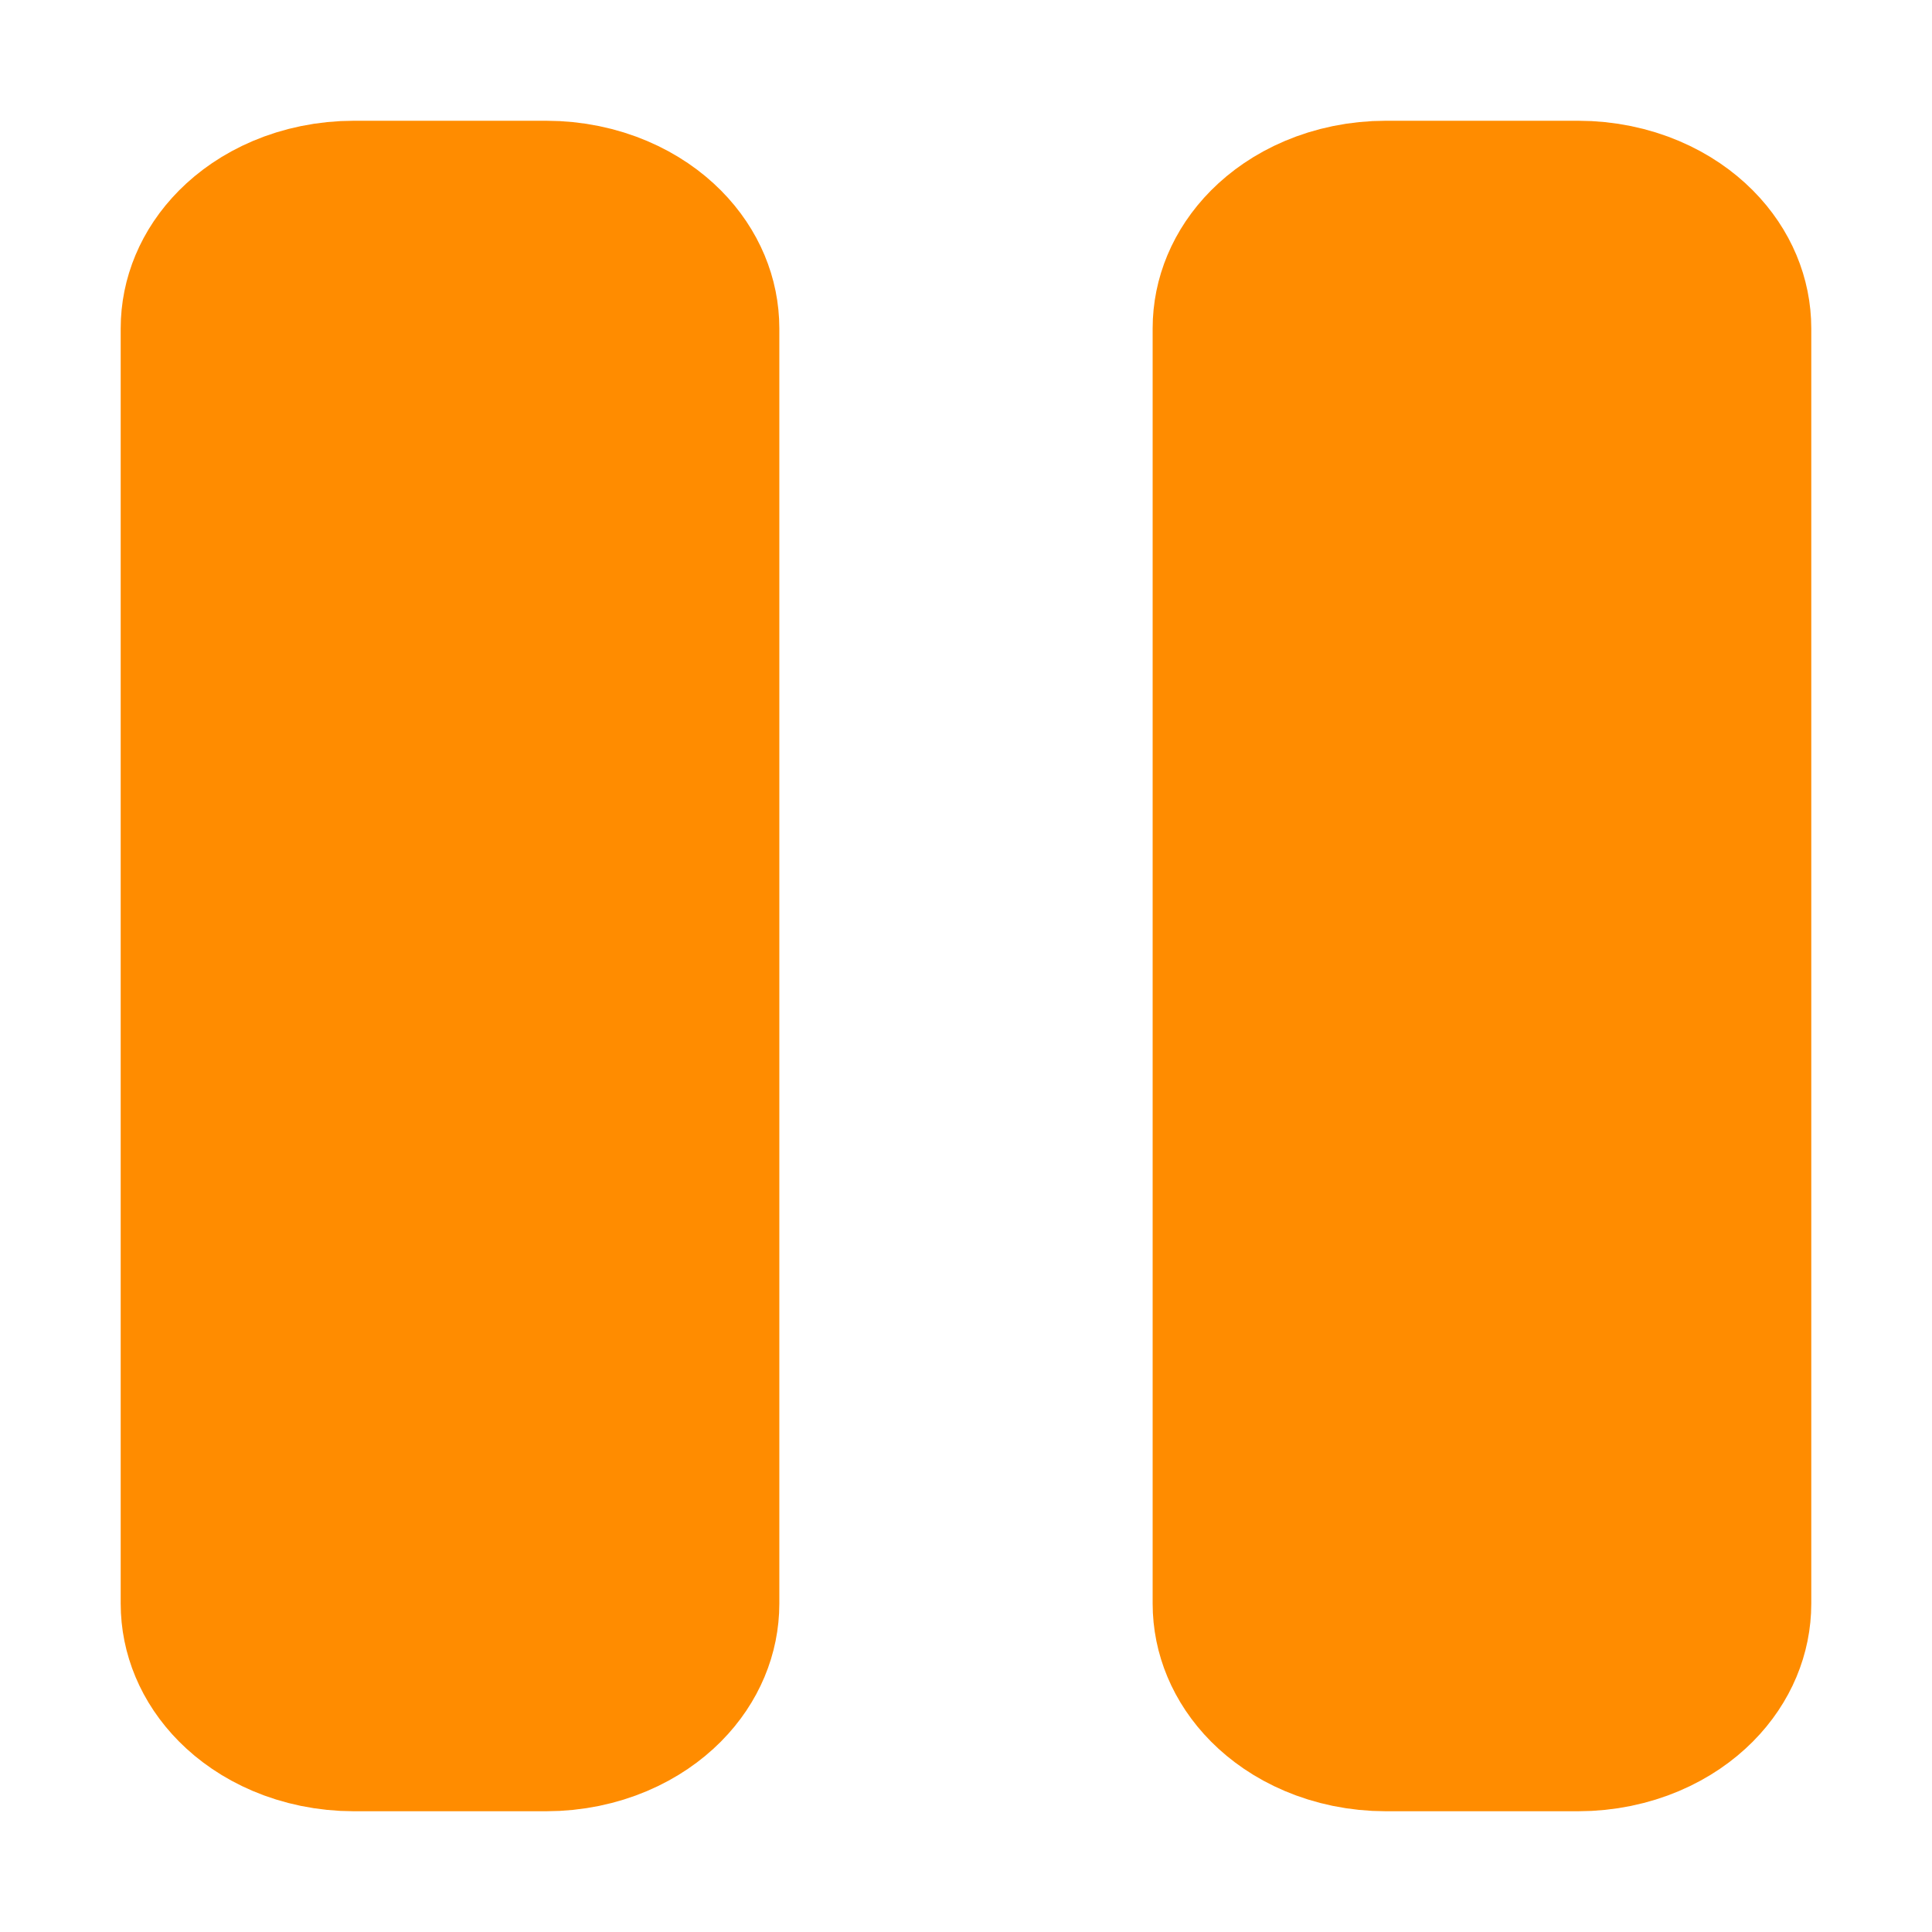
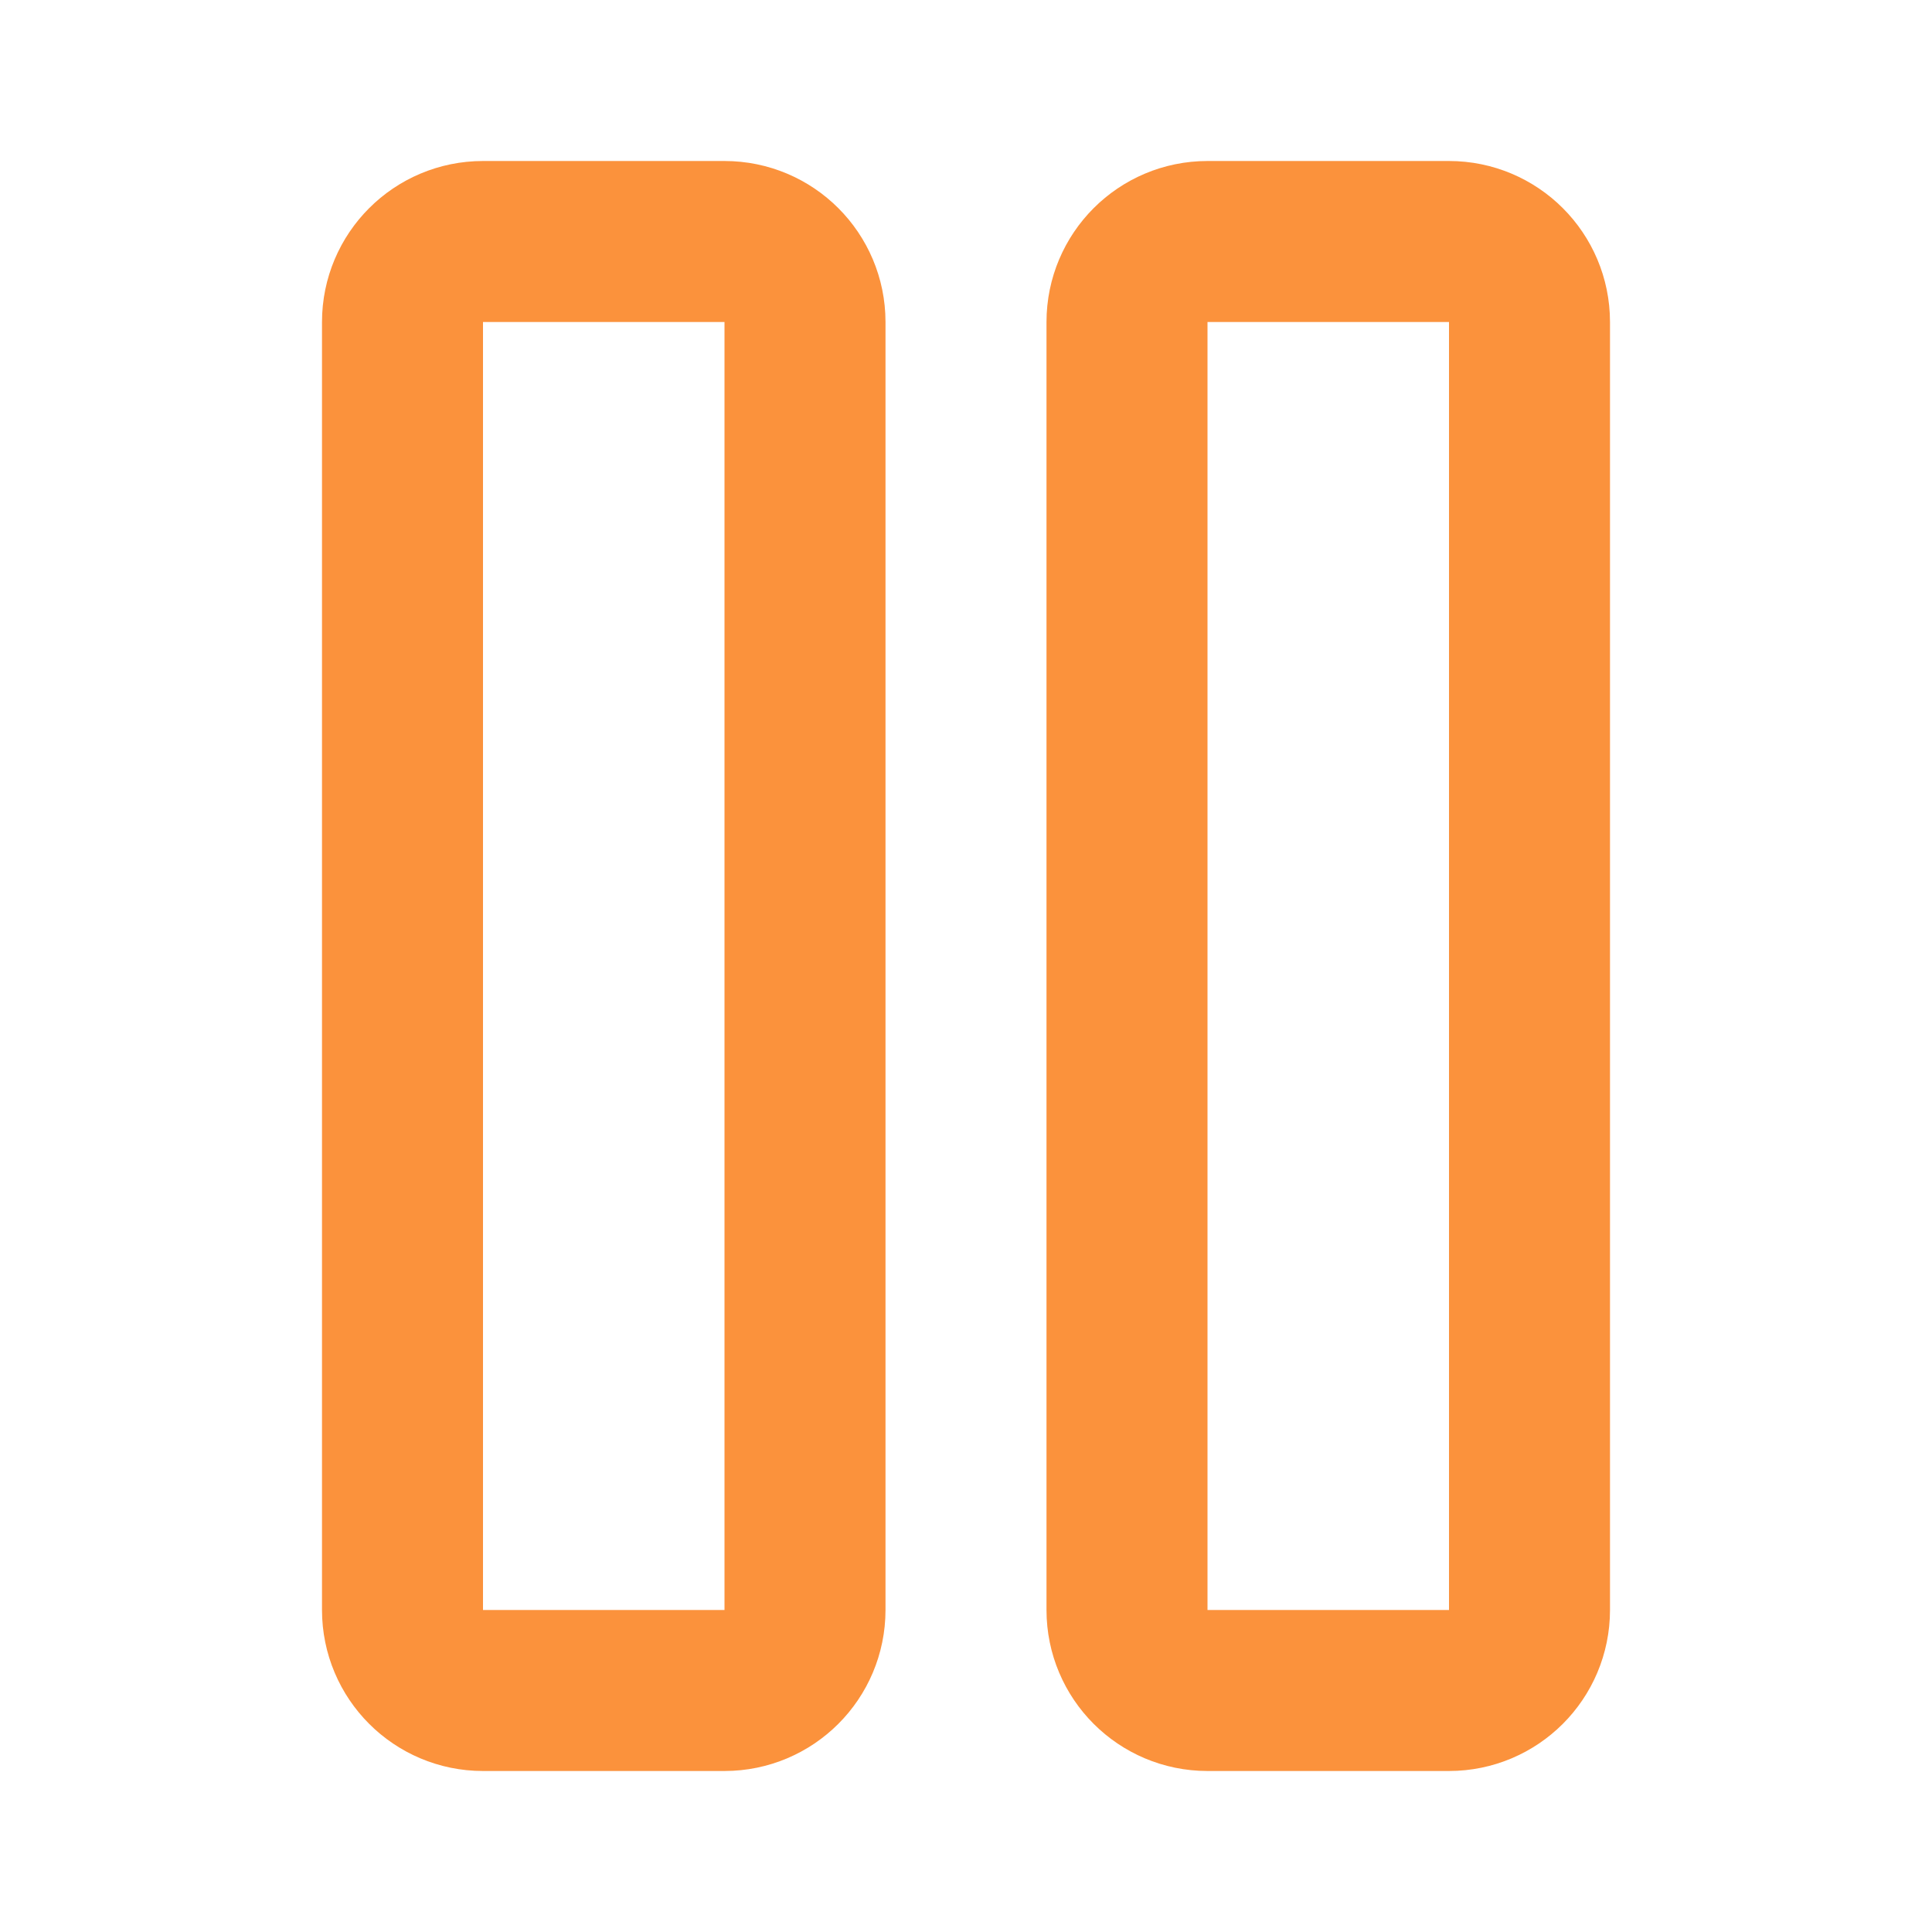
- <svg xmlns="http://www.w3.org/2000/svg" height="32" viewBox="0 0 32 32" width="32">
-   <g fill="#ff8c00" stroke="#ff8c00" stroke-linecap="round" stroke-linejoin="round" stroke-width="3.458" transform="matrix(1.31419 0 0 1.064635 -4.824252 -1.566469)">
-     <path d="m8.132 5.079h2.421c.671 0 1.211.67 1.211 1.503v19.836c0 .833-.54 1.503-1.211 1.503h-2.421c-.671 0-1.211-.67-1.211-1.503v-19.836c0-.833.54-1.503 1.211-1.503z" />
-     <path d="m21.138 5.079h2.421c.671 0 1.211.67 1.211 1.503v19.836c0 .833-.54 1.503-1.211 1.503h-2.421c-.671 0-1.211-.67-1.211-1.503v-19.836c0-.833.54-1.503 1.211-1.503z" />
-   </g>
+ <svg xmlns="http://www.w3.org/2000/svg" width="24" height="24" viewBox="0 0 24 24" fill="none" stroke="#fb923c" stroke-width="2" stroke-linecap="round" stroke-linejoin="round">
+   <rect x="14" y="3" width="5" height="18" rx="1" />
+   <rect x="5" y="3" width="5" height="18" rx="1" />
</svg>
